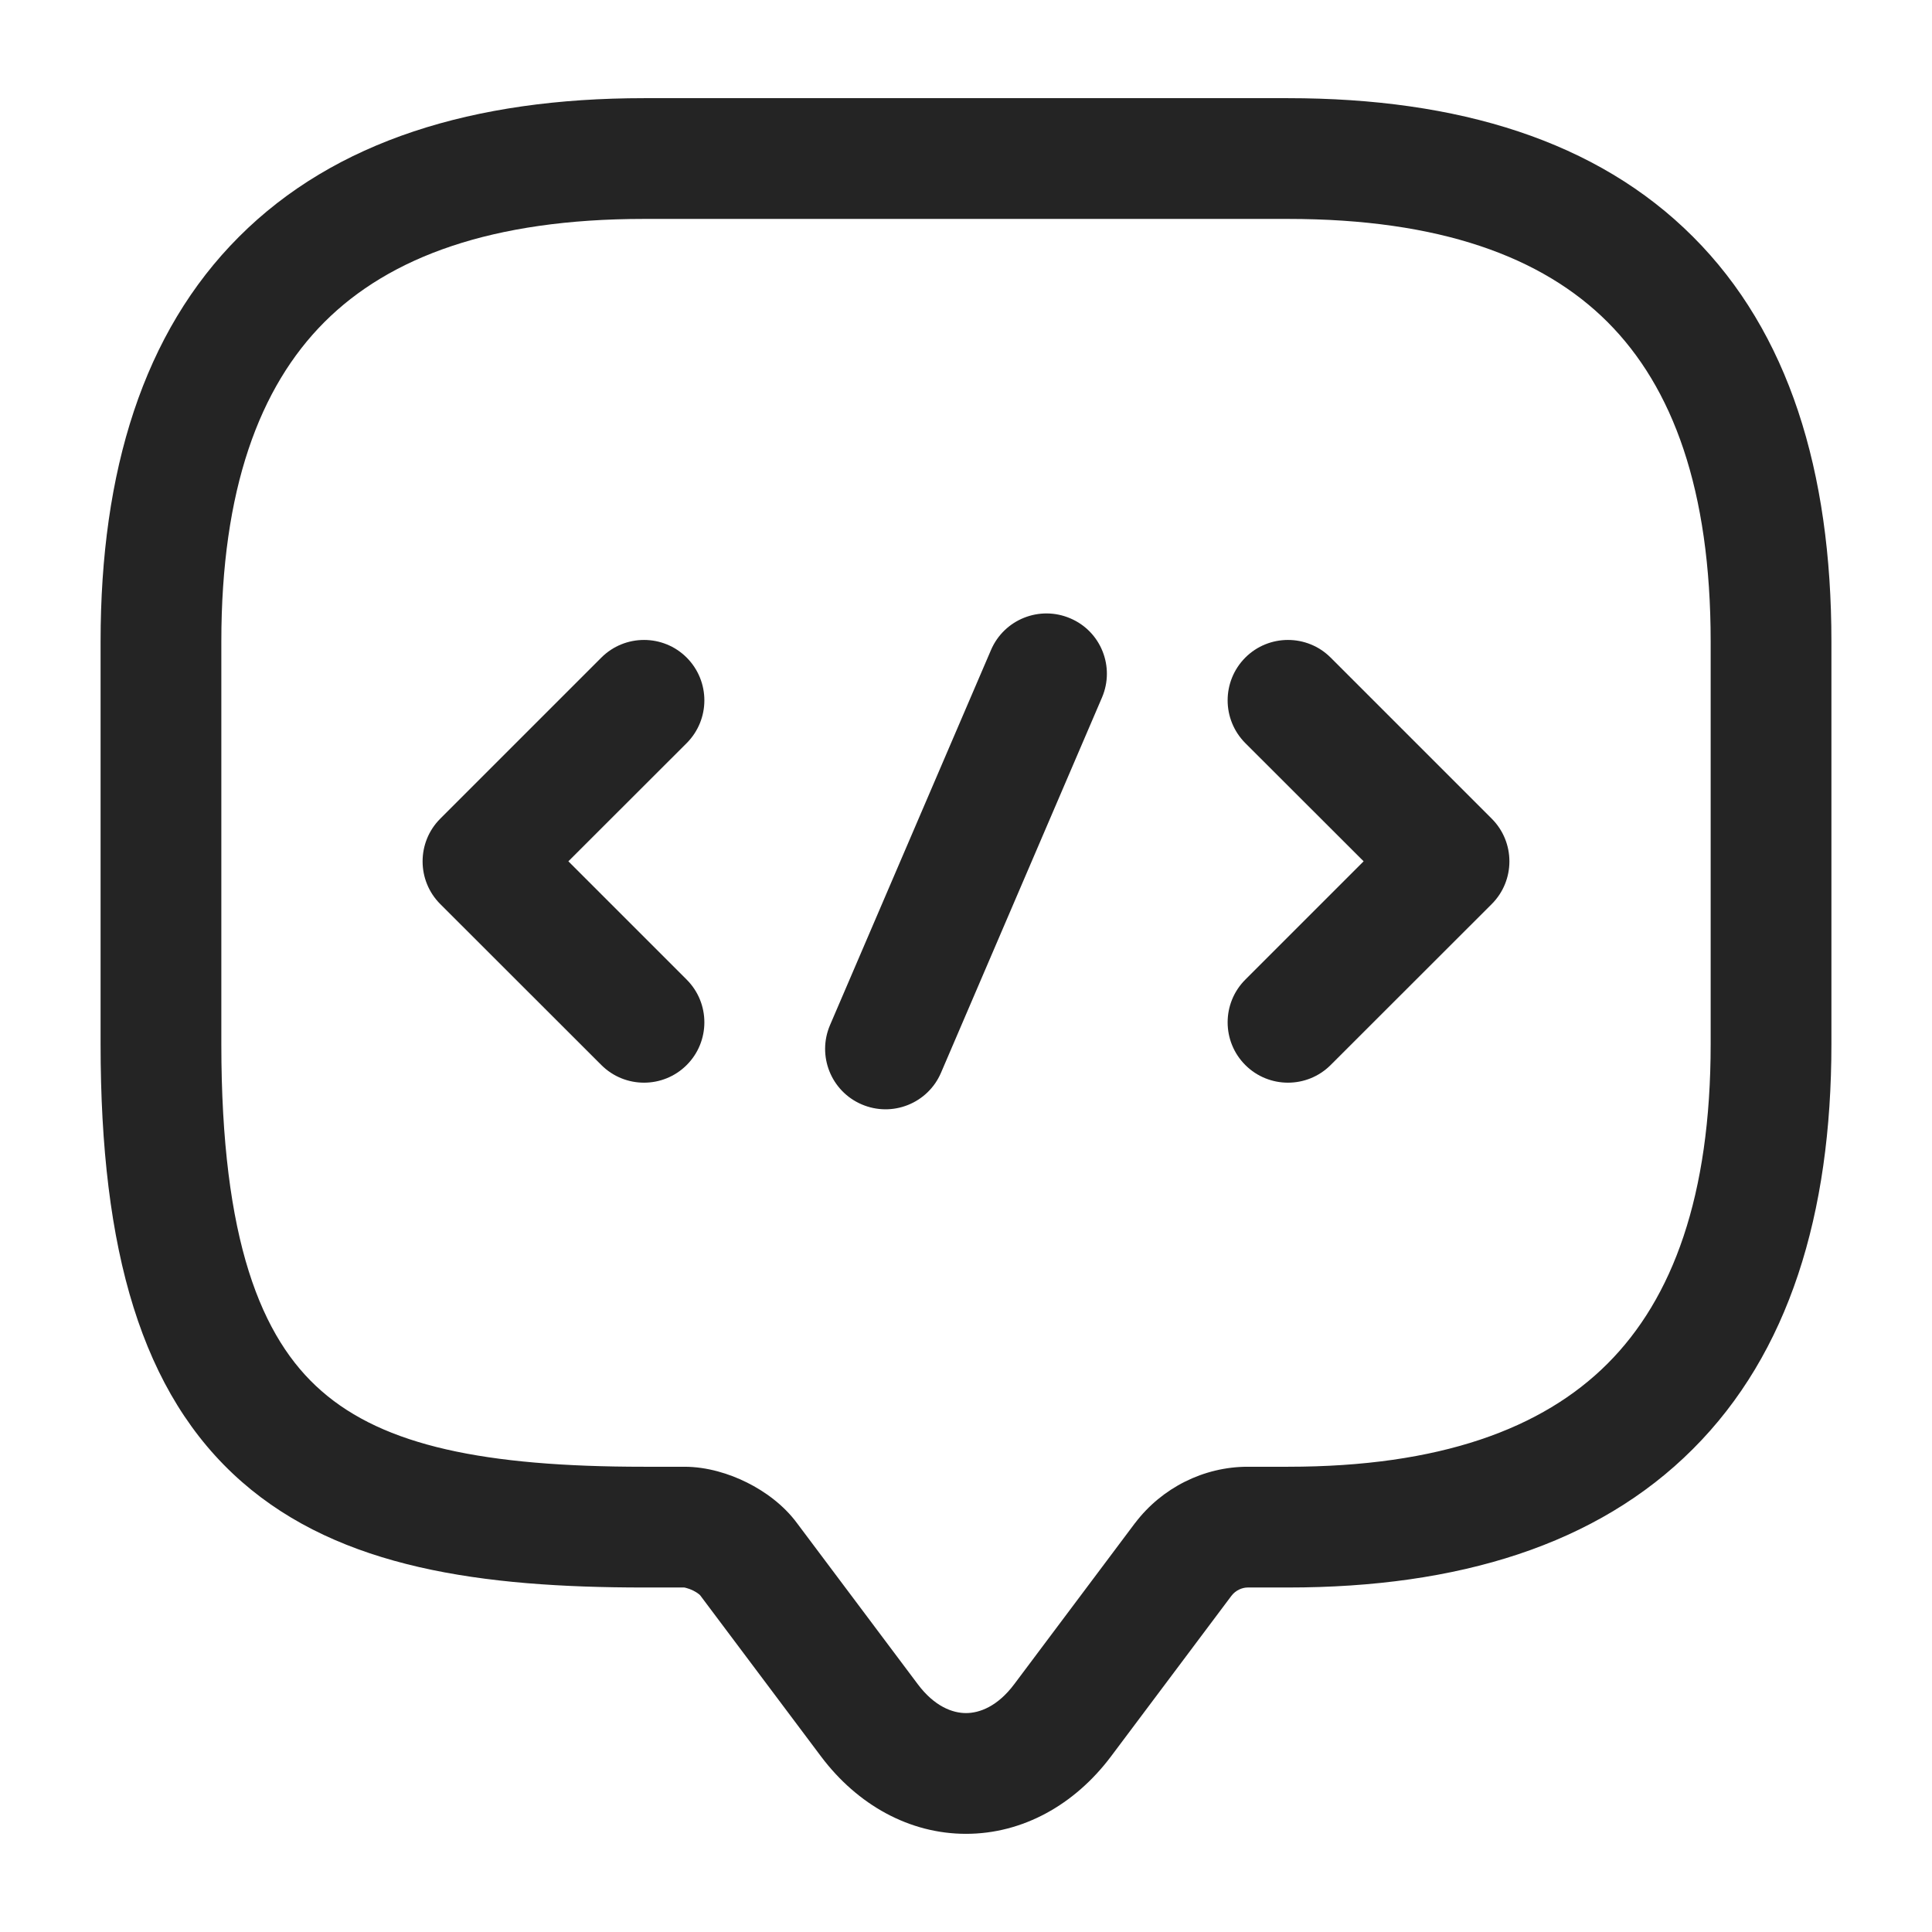
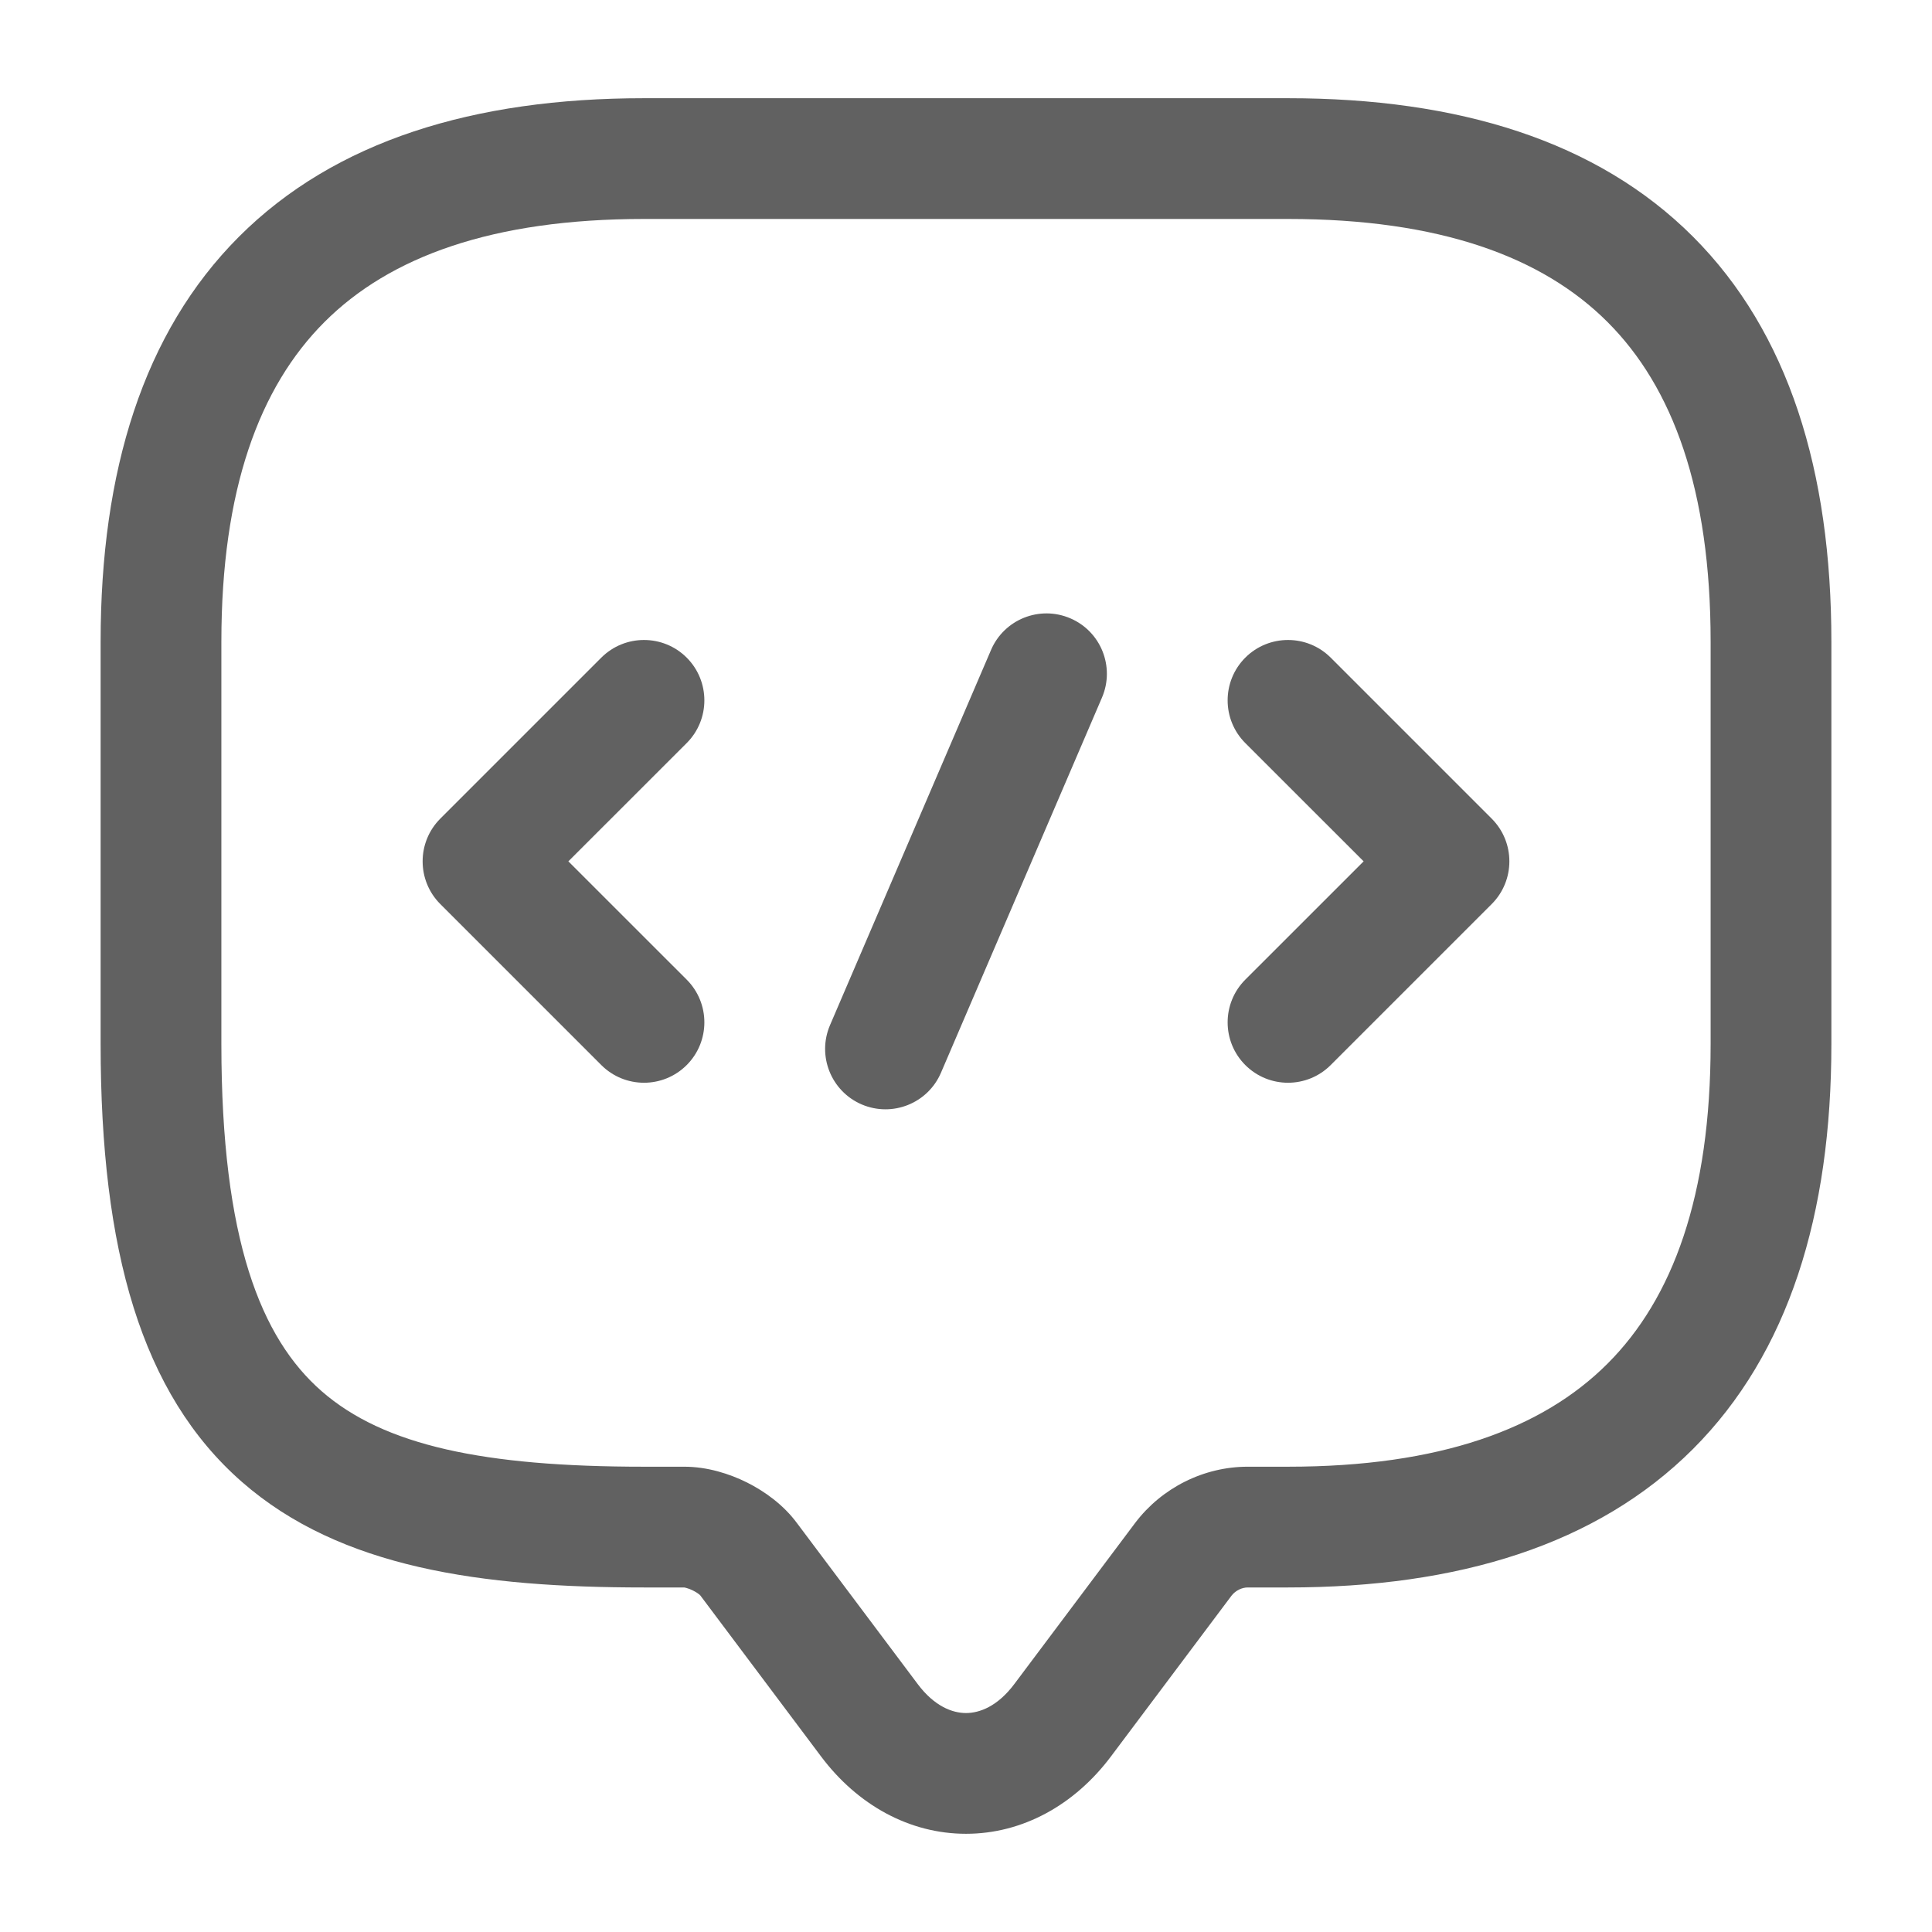
- <svg xmlns="http://www.w3.org/2000/svg" width="16" height="16" viewBox="0 0 16 16" fill="none">
-   <path fill-rule="evenodd" clip-rule="evenodd" d="M2.687 2.667C2.147 3.207 1.833 4.057 1.833 5.313V8.647C1.833 10.27 2.162 11.083 2.663 11.52C3.179 11.972 4.009 12.147 5.333 12.147H5.667C5.857 12.147 6.041 12.205 6.187 12.278C6.331 12.35 6.488 12.461 6.602 12.616L7.6 13.947C7.739 14.133 7.889 14.187 8 14.187C8.111 14.187 8.261 14.133 8.4 13.947L9.4 12.613L9.402 12.611C9.622 12.322 9.968 12.147 10.333 12.147H10.667C11.923 12.147 12.773 11.833 13.313 11.293C13.853 10.753 14.167 9.903 14.167 8.647V5.313C14.167 4.057 13.853 3.207 13.313 2.667C12.773 2.127 11.923 1.813 10.667 1.813H5.333C4.077 1.813 3.227 2.127 2.687 2.667ZM1.98 1.96C2.773 1.166 3.923 0.813 5.333 0.813H10.667C12.077 0.813 13.227 1.166 14.02 1.96C14.814 2.753 15.167 3.903 15.167 5.313V8.647C15.167 10.057 14.814 11.207 14.02 12C13.227 12.794 12.077 13.147 10.667 13.147H10.333C10.286 13.147 10.232 13.171 10.199 13.215L10.198 13.216L9.2 14.547C8.899 14.947 8.469 15.187 8 15.187C7.531 15.187 7.101 14.947 6.8 14.547L5.798 13.211C5.797 13.21 5.794 13.207 5.788 13.202C5.777 13.193 5.76 13.182 5.74 13.172C5.719 13.162 5.7 13.155 5.684 13.151C5.672 13.147 5.665 13.147 5.665 13.147H5.333C3.991 13.147 2.821 12.988 2.004 12.273C1.171 11.544 0.833 10.356 0.833 8.647V5.313C0.833 3.903 1.186 2.753 1.98 1.96Z" fill="#242424" />
-   <path fill-rule="evenodd" clip-rule="evenodd" d="M5.687 5.446C5.882 5.642 5.882 5.958 5.687 6.154L4.707 7.133L5.687 8.113C5.882 8.308 5.882 8.625 5.687 8.82C5.492 9.015 5.175 9.015 4.98 8.82L3.646 7.487C3.451 7.292 3.451 6.975 3.646 6.78L4.98 5.446C5.175 5.251 5.492 5.251 5.687 5.446Z" fill="#242424" />
-   <path fill-rule="evenodd" clip-rule="evenodd" d="M10.313 5.446C10.508 5.251 10.825 5.251 11.02 5.446L12.354 6.78C12.549 6.975 12.549 7.292 12.354 7.487L11.02 8.82C10.825 9.015 10.508 9.015 10.313 8.82C10.118 8.625 10.118 8.308 10.313 8.113L11.293 7.133L10.313 6.154C10.118 5.958 10.118 5.642 10.313 5.446Z" fill="#242424" />
-   <path fill-rule="evenodd" clip-rule="evenodd" d="M8.864 5.121C9.118 5.229 9.235 5.523 9.126 5.777L7.793 8.884C7.684 9.138 7.39 9.255 7.136 9.146C6.882 9.037 6.765 8.743 6.874 8.489L8.207 5.383C8.316 5.129 8.61 5.012 8.864 5.121Z" fill="#242424" />
+ <svg xmlns="http://www.w3.org/2000/svg" width="48" height="48" viewBox="0 0 48 48" fill="none">
+   <path fill-rule="evenodd" clip-rule="evenodd" d="M8.061 8.001C6.441 9.62 5.5 12.171 5.5 15.94V25.94C5.5 30.811 6.487 33.248 7.988 34.561C9.538 35.917 12.027 36.44 16 36.44H17C17.572 36.44 18.122 36.614 18.561 36.833C18.993 37.05 19.465 37.384 19.805 37.847L22.8 41.84C23.218 42.398 23.667 42.56 24 42.56C24.333 42.56 24.782 42.398 25.2 41.84L28.2 37.84L28.206 37.832C28.865 36.965 29.904 36.44 31 36.44H32C35.769 36.44 38.32 35.499 39.939 33.879C41.559 32.26 42.5 29.709 42.5 25.94V15.94C42.5 12.171 41.559 9.62 39.939 8.001C38.32 6.381 35.769 5.44 32 5.44H16C12.231 5.44 9.68 6.381 8.061 8.001ZM5.939 5.879C8.32 3.499 11.769 2.44 16 2.44H32C36.231 2.44 39.68 3.499 42.061 5.879C44.441 8.26 45.5 11.709 45.5 15.94V25.94C45.5 30.171 44.441 33.62 42.061 36.001C39.68 38.381 36.231 39.44 32 39.44H31C30.857 39.44 30.697 39.514 30.596 39.645L30.594 39.648L27.6 43.64C26.698 44.842 25.407 45.56 24 45.56C22.593 45.56 21.302 44.842 20.4 43.64L17.395 39.633C17.391 39.629 17.381 39.62 17.365 39.607C17.33 39.58 17.28 39.547 17.219 39.517C17.158 39.486 17.1 39.465 17.052 39.452C17.017 39.442 16.995 39.44 16.995 39.44H16C11.973 39.44 8.462 38.963 6.012 36.819C3.513 34.632 2.5 31.069 2.5 25.94V15.94C2.5 11.709 3.559 8.26 5.939 5.879Z" fill="#616161" />
+   <path fill-rule="evenodd" clip-rule="evenodd" d="M17.061 16.339C17.646 16.925 17.646 17.875 17.061 18.461L14.121 21.4L17.061 24.339C17.646 24.925 17.646 25.875 17.061 26.461C16.475 27.047 15.525 27.047 14.939 26.461L10.939 22.461C10.354 21.875 10.354 20.925 10.939 20.339L14.939 16.339C15.525 15.754 16.475 15.754 17.061 16.339Z" fill="#616161" />
+   <path fill-rule="evenodd" clip-rule="evenodd" d="M30.939 16.339C31.525 15.754 32.475 15.754 33.061 16.339L37.061 20.339C37.646 20.925 37.646 21.875 37.061 22.461L33.061 26.461C32.475 27.047 31.525 27.047 30.939 26.461C30.354 25.875 30.354 24.925 30.939 24.339L33.879 21.4L30.939 18.461C30.354 17.875 30.354 16.925 30.939 16.339Z" fill="#616161" />
+   <path fill-rule="evenodd" clip-rule="evenodd" d="M26.592 15.362C27.353 15.688 27.705 16.57 27.378 17.332L23.378 26.652C23.052 27.413 22.17 27.765 21.408 27.439C20.647 27.112 20.295 26.23 20.622 25.468L24.622 16.148C24.948 15.387 25.83 15.035 26.592 15.362Z" fill="#616161" />
</svg>
